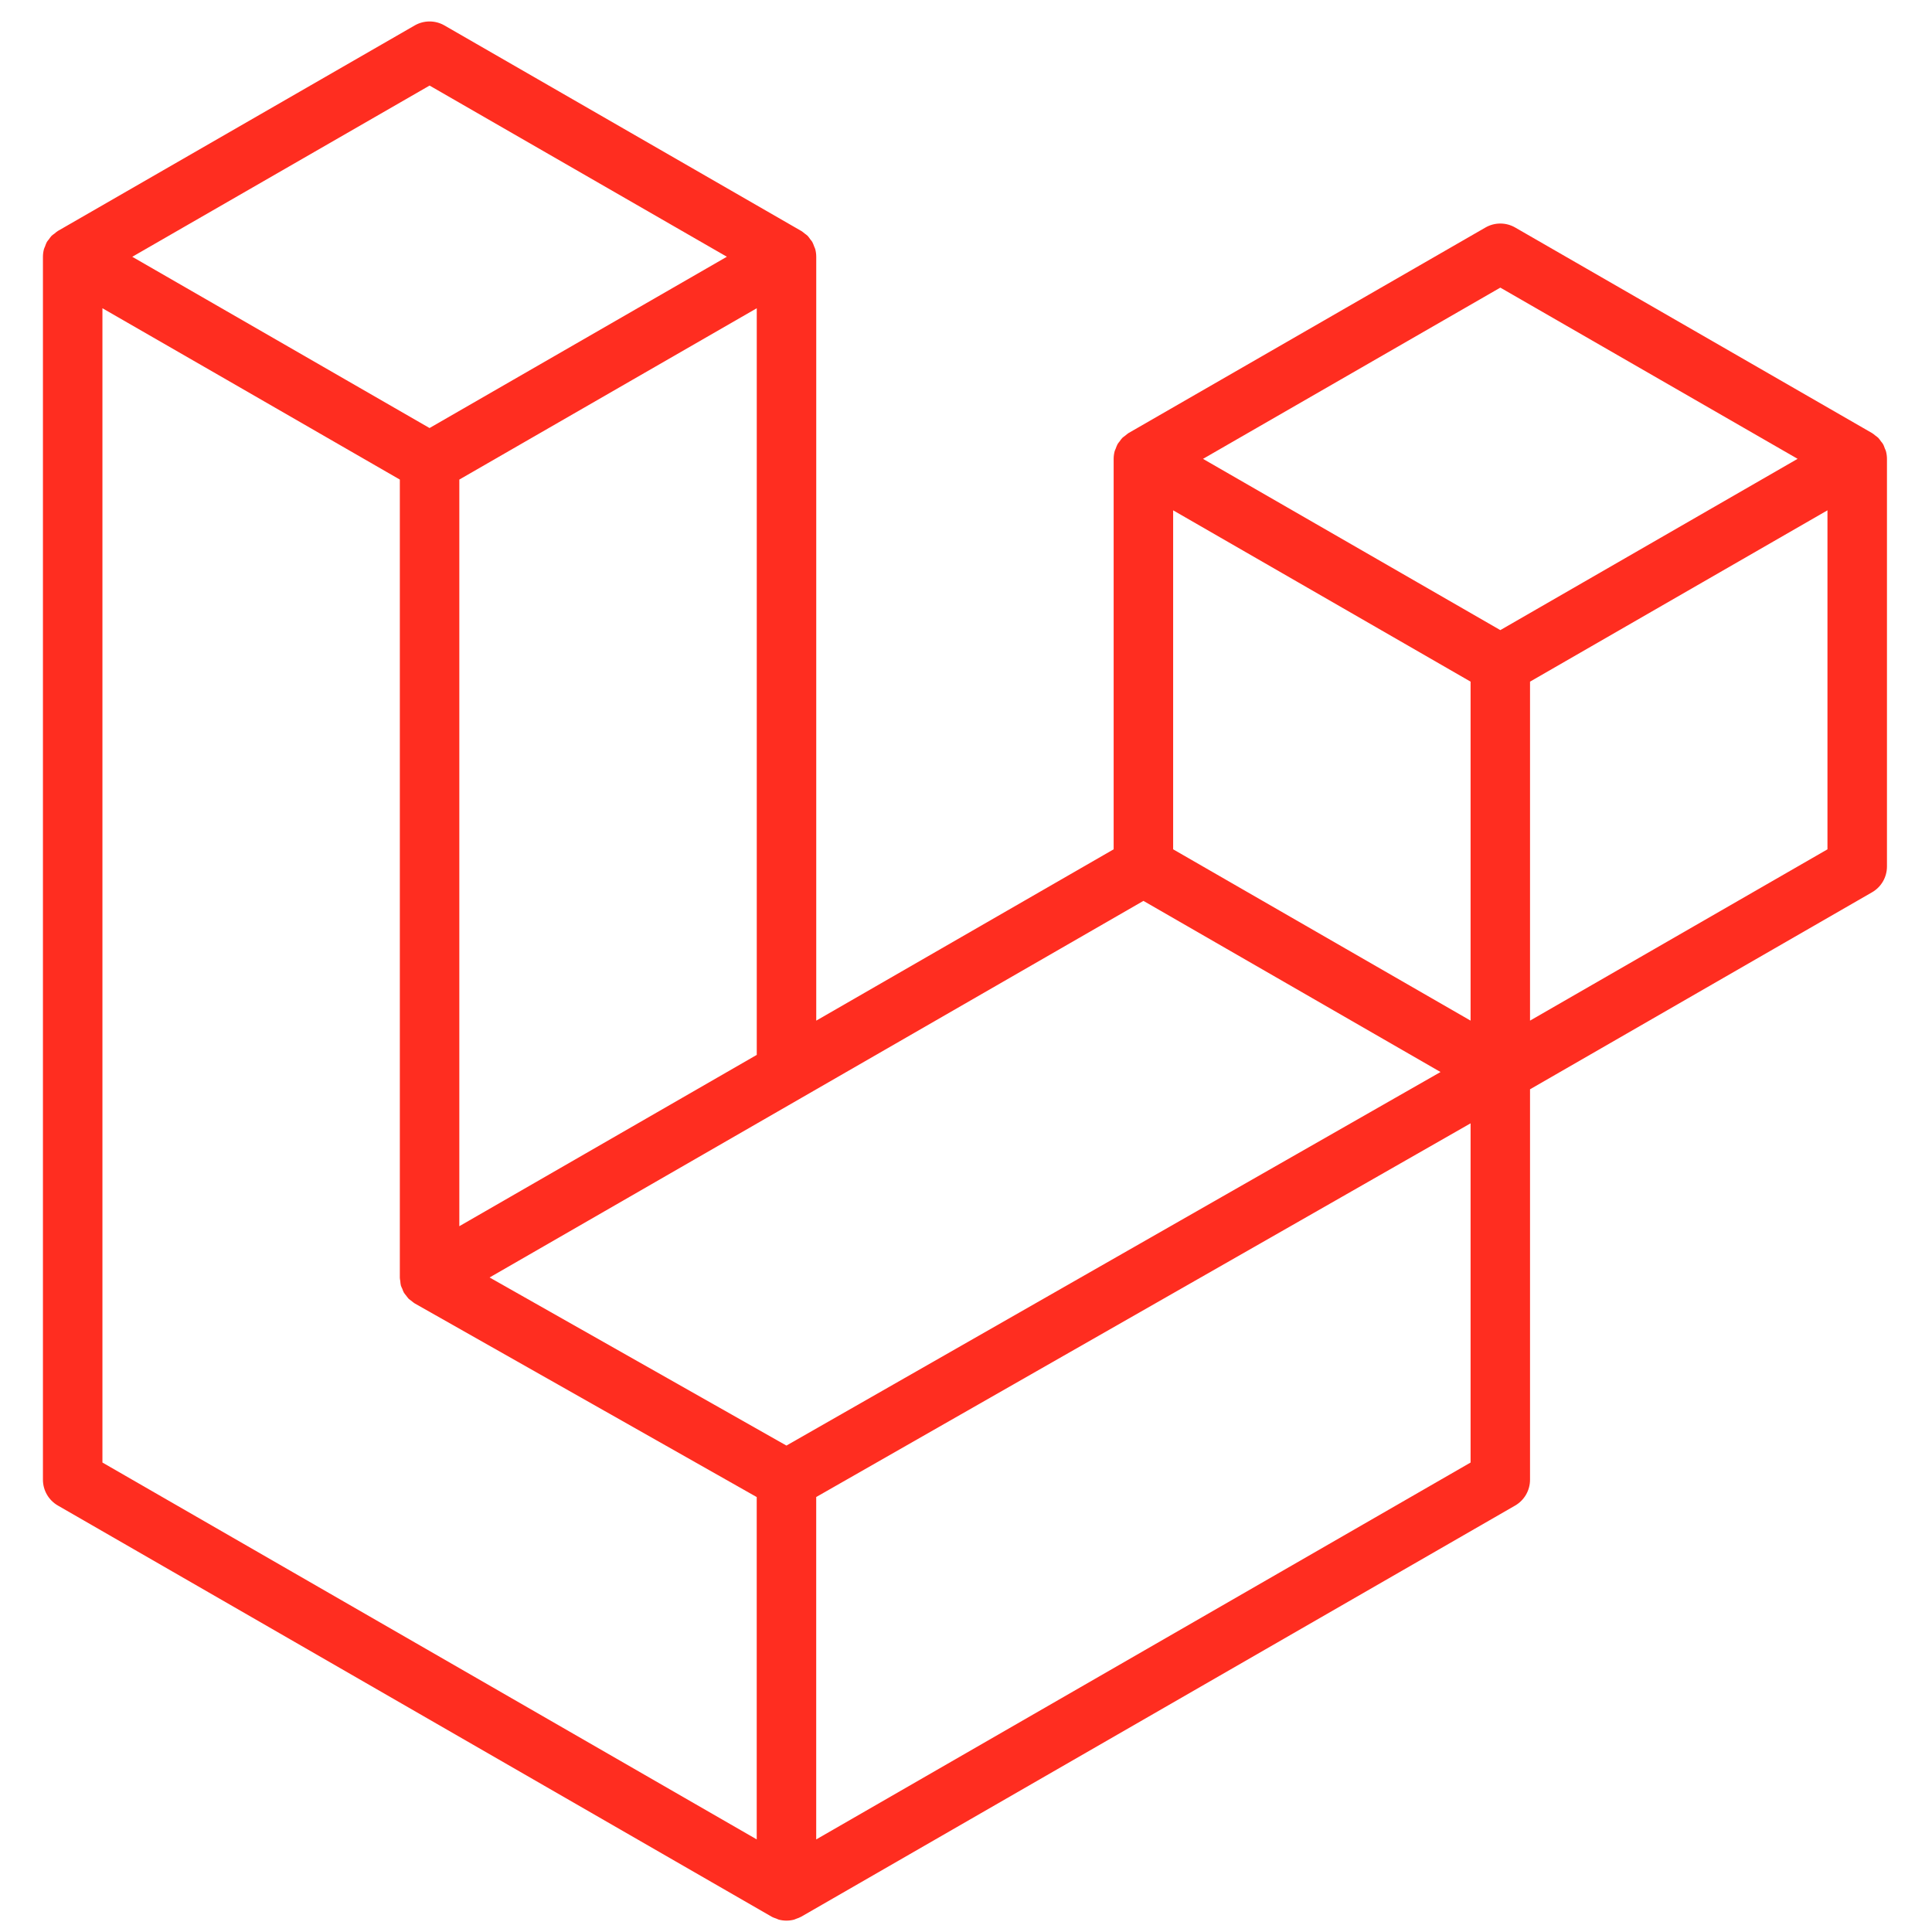
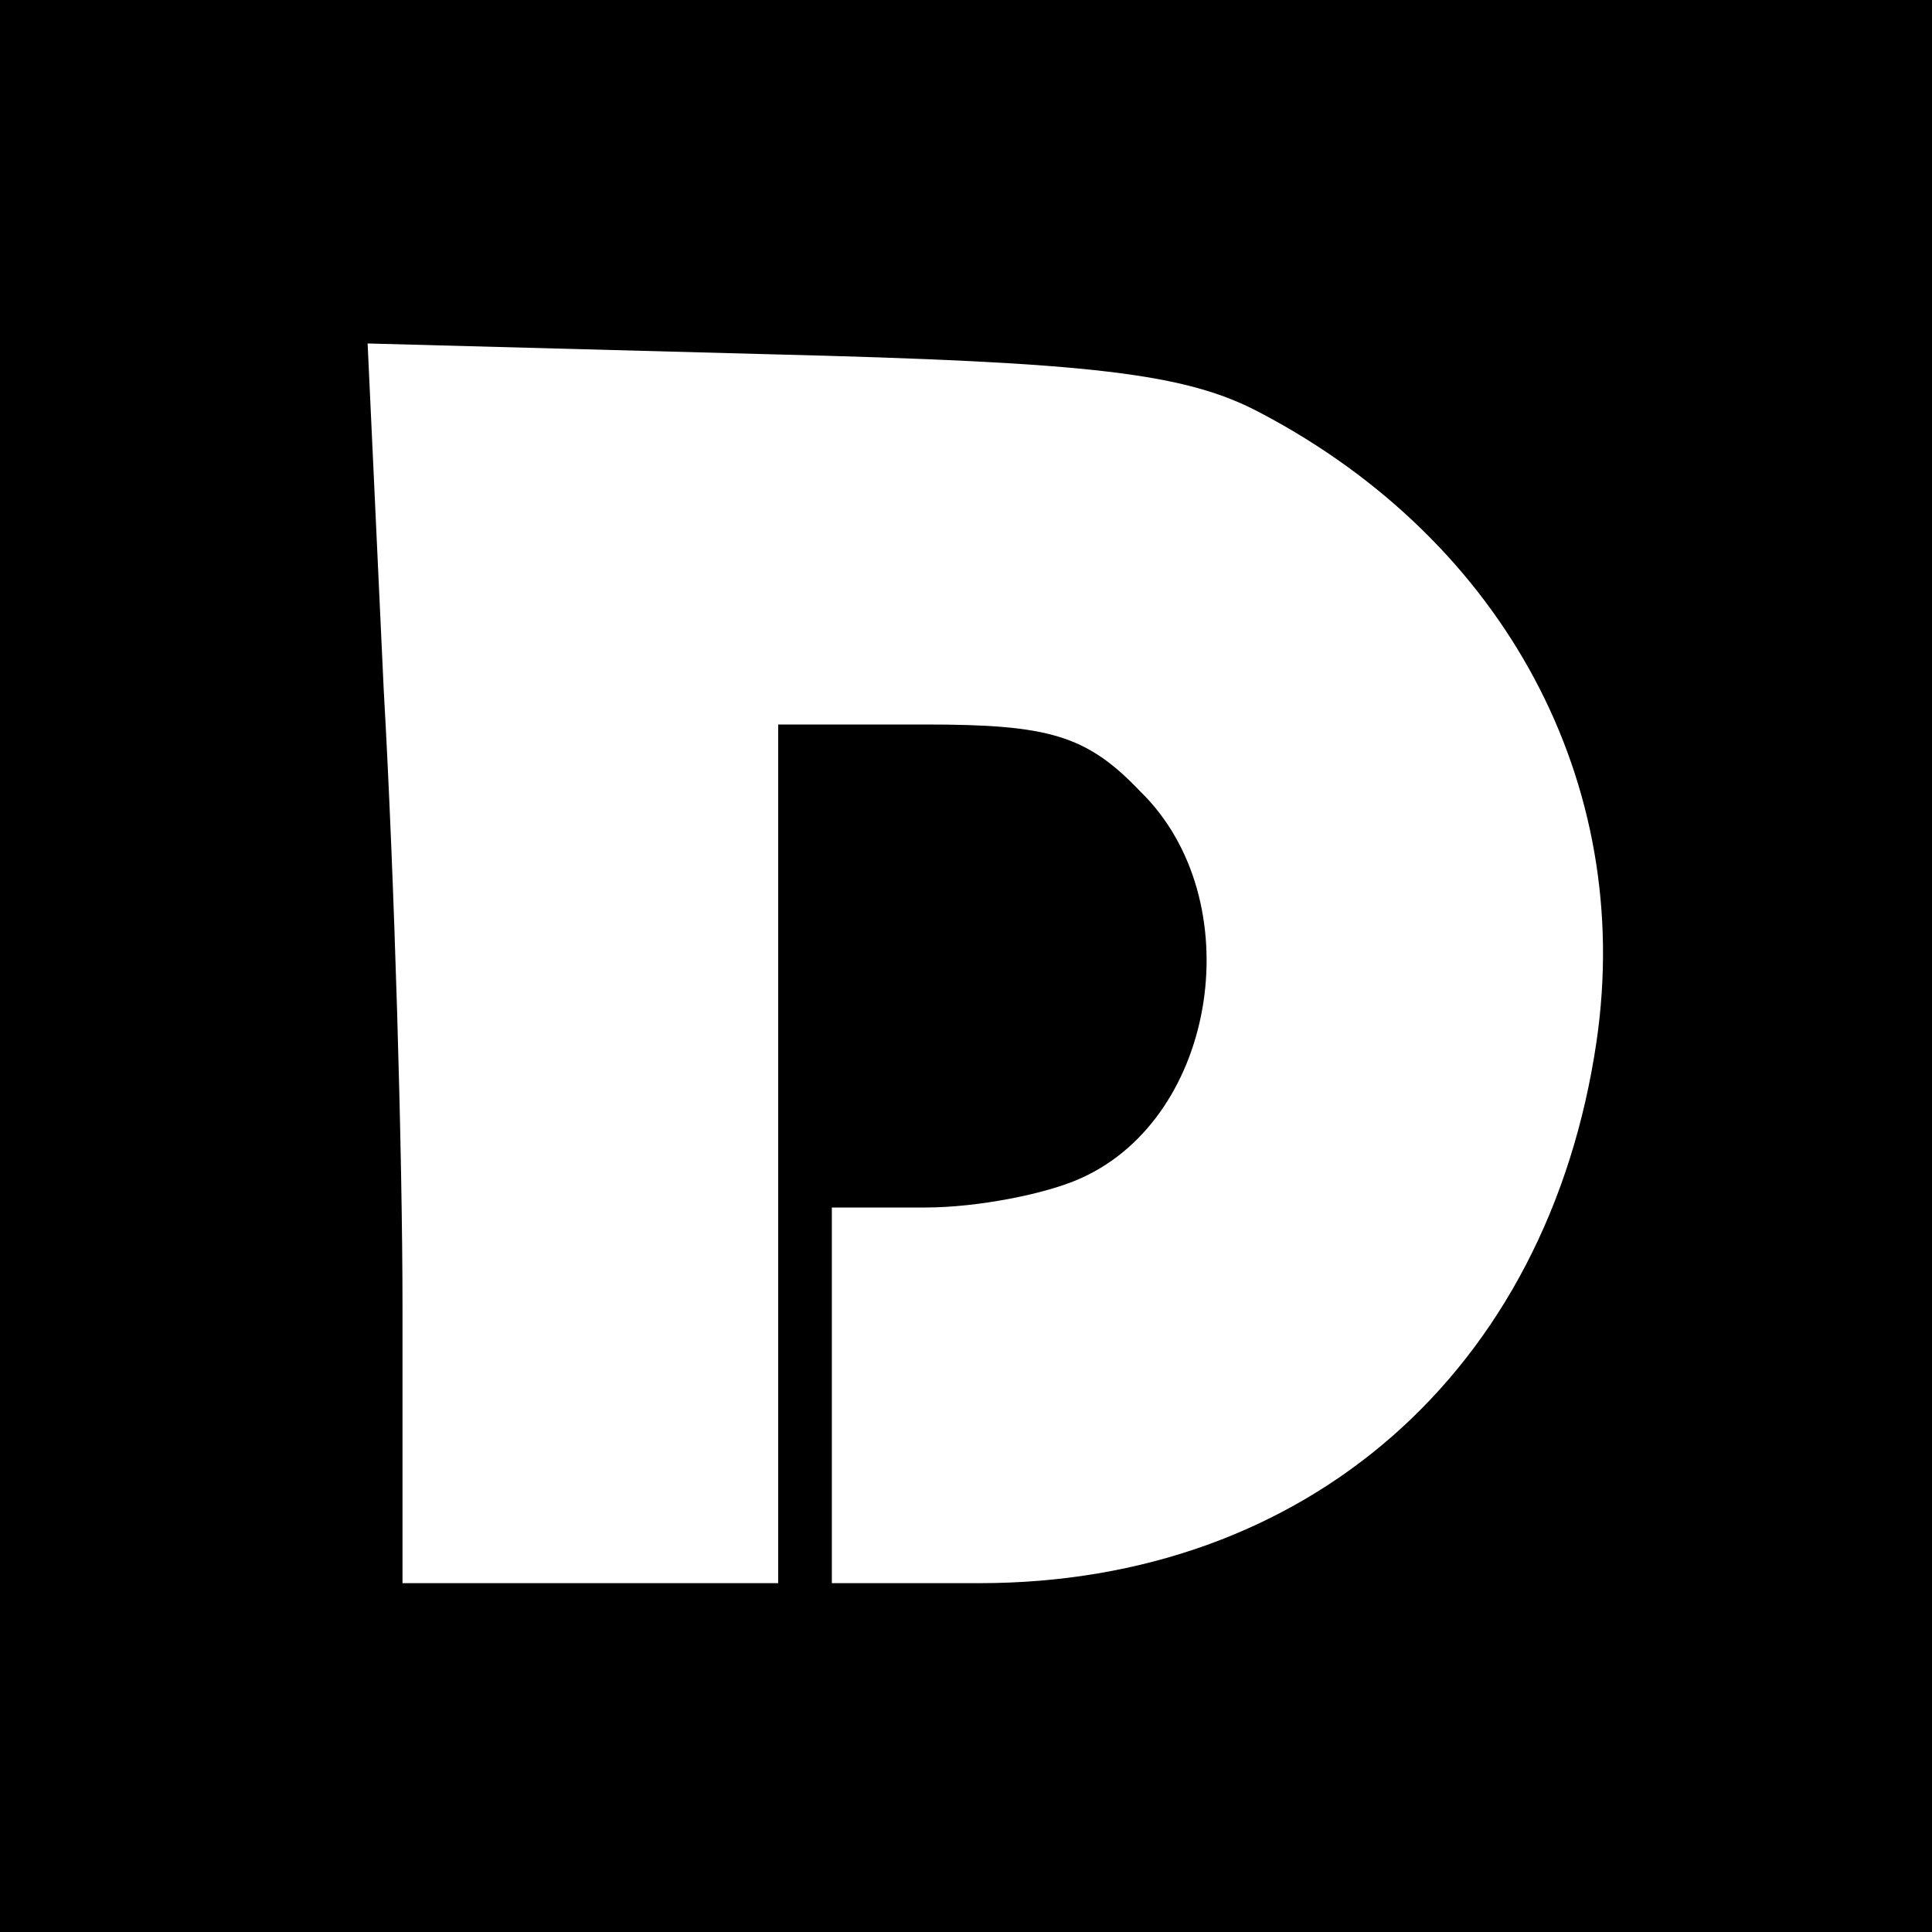
- <svg xmlns="http://www.w3.org/2000/svg" width="166" height="166" viewBox="0 0 166 166" fill="none">
-   <path fill-rule="evenodd" clip-rule="evenodd" d="M162.041 38.759C162.099 38.977 162.129 39.201 162.13 39.426V74.452C162.13 74.902 162.011 75.344 161.786 75.733C161.561 76.122 161.237 76.444 160.847 76.668L131.462 93.594V127.141C131.462 128.054 130.977 128.897 130.186 129.357L68.847 164.683C68.707 164.763 68.554 164.814 68.401 164.868C68.343 164.887 68.289 164.922 68.228 164.938C67.8 165.051 67.349 165.051 66.92 164.938C66.85 164.919 66.786 164.881 66.719 164.855C66.579 164.804 66.432 164.76 66.298 164.683L4.972 129.357C4.583 129.133 4.259 128.81 4.034 128.421C3.808 128.032 3.69 127.591 3.689 127.141L3.689 22.063C3.689 21.834 3.721 21.61 3.779 21.393C3.798 21.32 3.843 21.253 3.868 21.179C3.916 21.045 3.961 20.908 4.031 20.783C4.079 20.7 4.149 20.633 4.206 20.557C4.28 20.454 4.347 20.349 4.433 20.26C4.506 20.186 4.602 20.132 4.685 20.068C4.778 19.992 4.861 19.909 4.966 19.848L35.633 2.185C36.022 1.961 36.462 1.844 36.91 1.844C37.358 1.844 37.798 1.961 38.186 2.185L68.851 19.848H68.857C68.959 19.912 69.045 19.992 69.138 20.065C69.221 20.129 69.313 20.186 69.387 20.257C69.476 20.349 69.54 20.454 69.616 20.557C69.671 20.633 69.744 20.7 69.789 20.783C69.862 20.911 69.904 21.045 69.955 21.179C69.98 21.253 70.025 21.32 70.044 21.396C70.103 21.614 70.133 21.838 70.133 22.063V87.694L95.686 72.974V39.423C95.686 39.2 95.718 38.973 95.775 38.759C95.798 38.683 95.839 38.615 95.865 38.542C95.916 38.408 95.96 38.271 96.031 38.146C96.079 38.063 96.149 37.996 96.203 37.92C96.279 37.818 96.343 37.712 96.433 37.623C96.506 37.549 96.599 37.495 96.681 37.431C96.777 37.355 96.86 37.272 96.962 37.211L127.633 19.548C128.021 19.324 128.461 19.206 128.91 19.206C129.358 19.206 129.798 19.324 130.186 19.548L160.85 37.211C160.959 37.275 161.042 37.355 161.137 37.428C161.217 37.492 161.31 37.549 161.383 37.62C161.473 37.712 161.536 37.818 161.613 37.92C161.67 37.996 161.741 38.063 161.785 38.146C161.859 38.271 161.9 38.408 161.951 38.542C161.98 38.615 162.021 38.683 162.041 38.759ZM157.018 72.974V43.848L146.287 50.028L131.462 58.568V87.694L157.021 72.974H157.018ZM126.354 125.663V96.518L111.771 104.85L70.13 128.626V158.046L126.354 125.663ZM8.801 26.485V125.663L65.018 158.043V128.629L35.649 112L35.64 111.994L35.627 111.988C35.528 111.93 35.445 111.847 35.353 111.777C35.273 111.713 35.18 111.662 35.11 111.592L35.104 111.582C35.021 111.502 34.963 111.403 34.893 111.314C34.829 111.228 34.753 111.154 34.702 111.065L34.699 111.055C34.641 110.96 34.606 110.845 34.565 110.736C34.523 110.64 34.469 110.551 34.443 110.449C34.411 110.328 34.405 110.197 34.392 110.072C34.379 109.976 34.354 109.881 34.354 109.785V109.778V41.205L19.532 32.662L8.801 26.485ZM36.913 7.35L11.364 22.063L36.907 36.777L62.453 22.06L36.907 7.35H36.913ZM50.2 99.174L65.022 90.637V26.485L54.291 32.665L39.466 41.205V105.357L50.2 99.174ZM128.91 24.713L103.363 39.426L128.91 54.14L154.453 39.423L128.91 24.713ZM126.354 58.568L111.529 50.028L100.798 43.848V72.974L115.619 81.511L126.354 87.694V58.568ZM67.571 124.205L105.042 102.803L123.772 92.109L98.245 77.405L68.854 94.334L42.066 109.762L67.571 124.205Z" fill="#FF2D20" />
+ <svg xmlns="http://www.w3.org/2000/svg" version="1.0" width="72pt" height="72pt" viewBox="0 0 72 72" preserveAspectRatio="xMidYMid meet">
+   <g transform="translate(0,72) scale(0.1,-0.1)" fill="#000000" stroke="none">
+     <path d="M0 360 l0 -360 360 0 360 0 0 360 0 360 -360 0 -360 0 0 -360z m470 206 c91 -48 139 -138 125 -234 -18 -123 -108 -202 -230 -202 l-55 0 0 70 0 70 35 0 c19 0 45 5 58 11 51 23 63 104 22 144 -20 21 -34 25 -80 25 l-55 0 0 -160 0 -160 -70 0 -70 0 0 103 c0 56 -3 160 -7 230 l-6 129 149 -4 c121 -3 156 -7 184 -22z" />
+   </g>
</svg>
